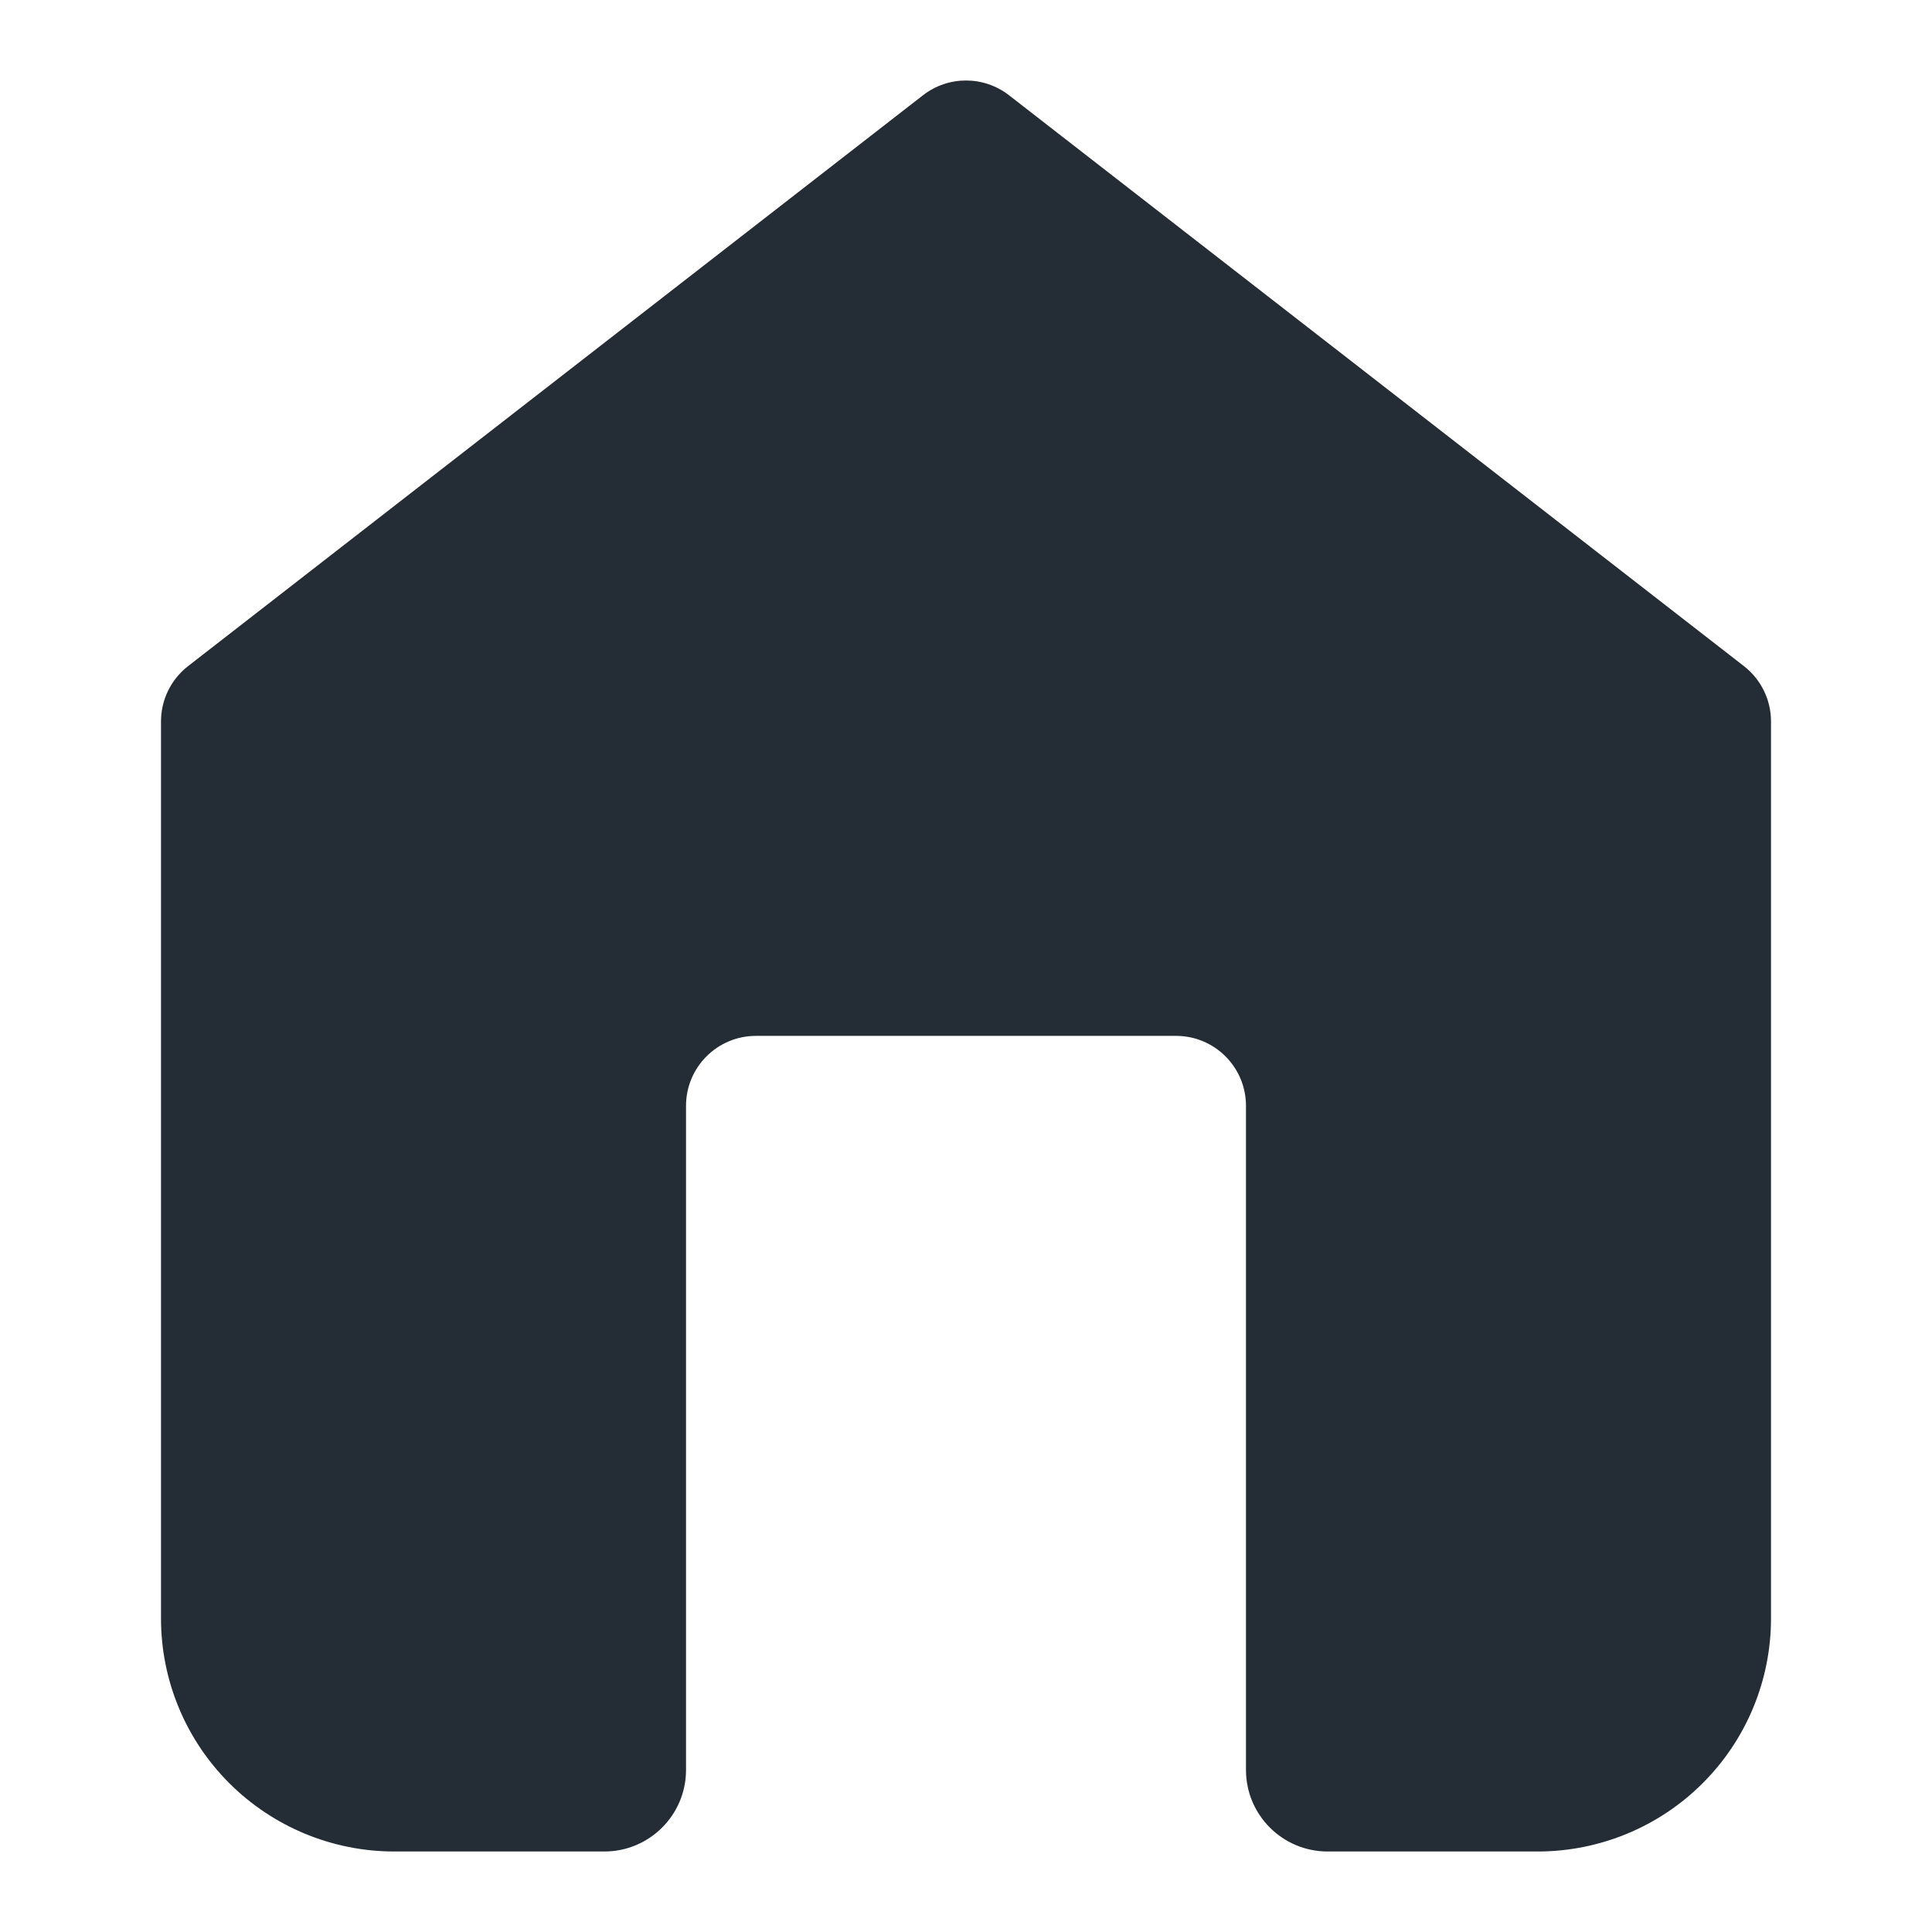
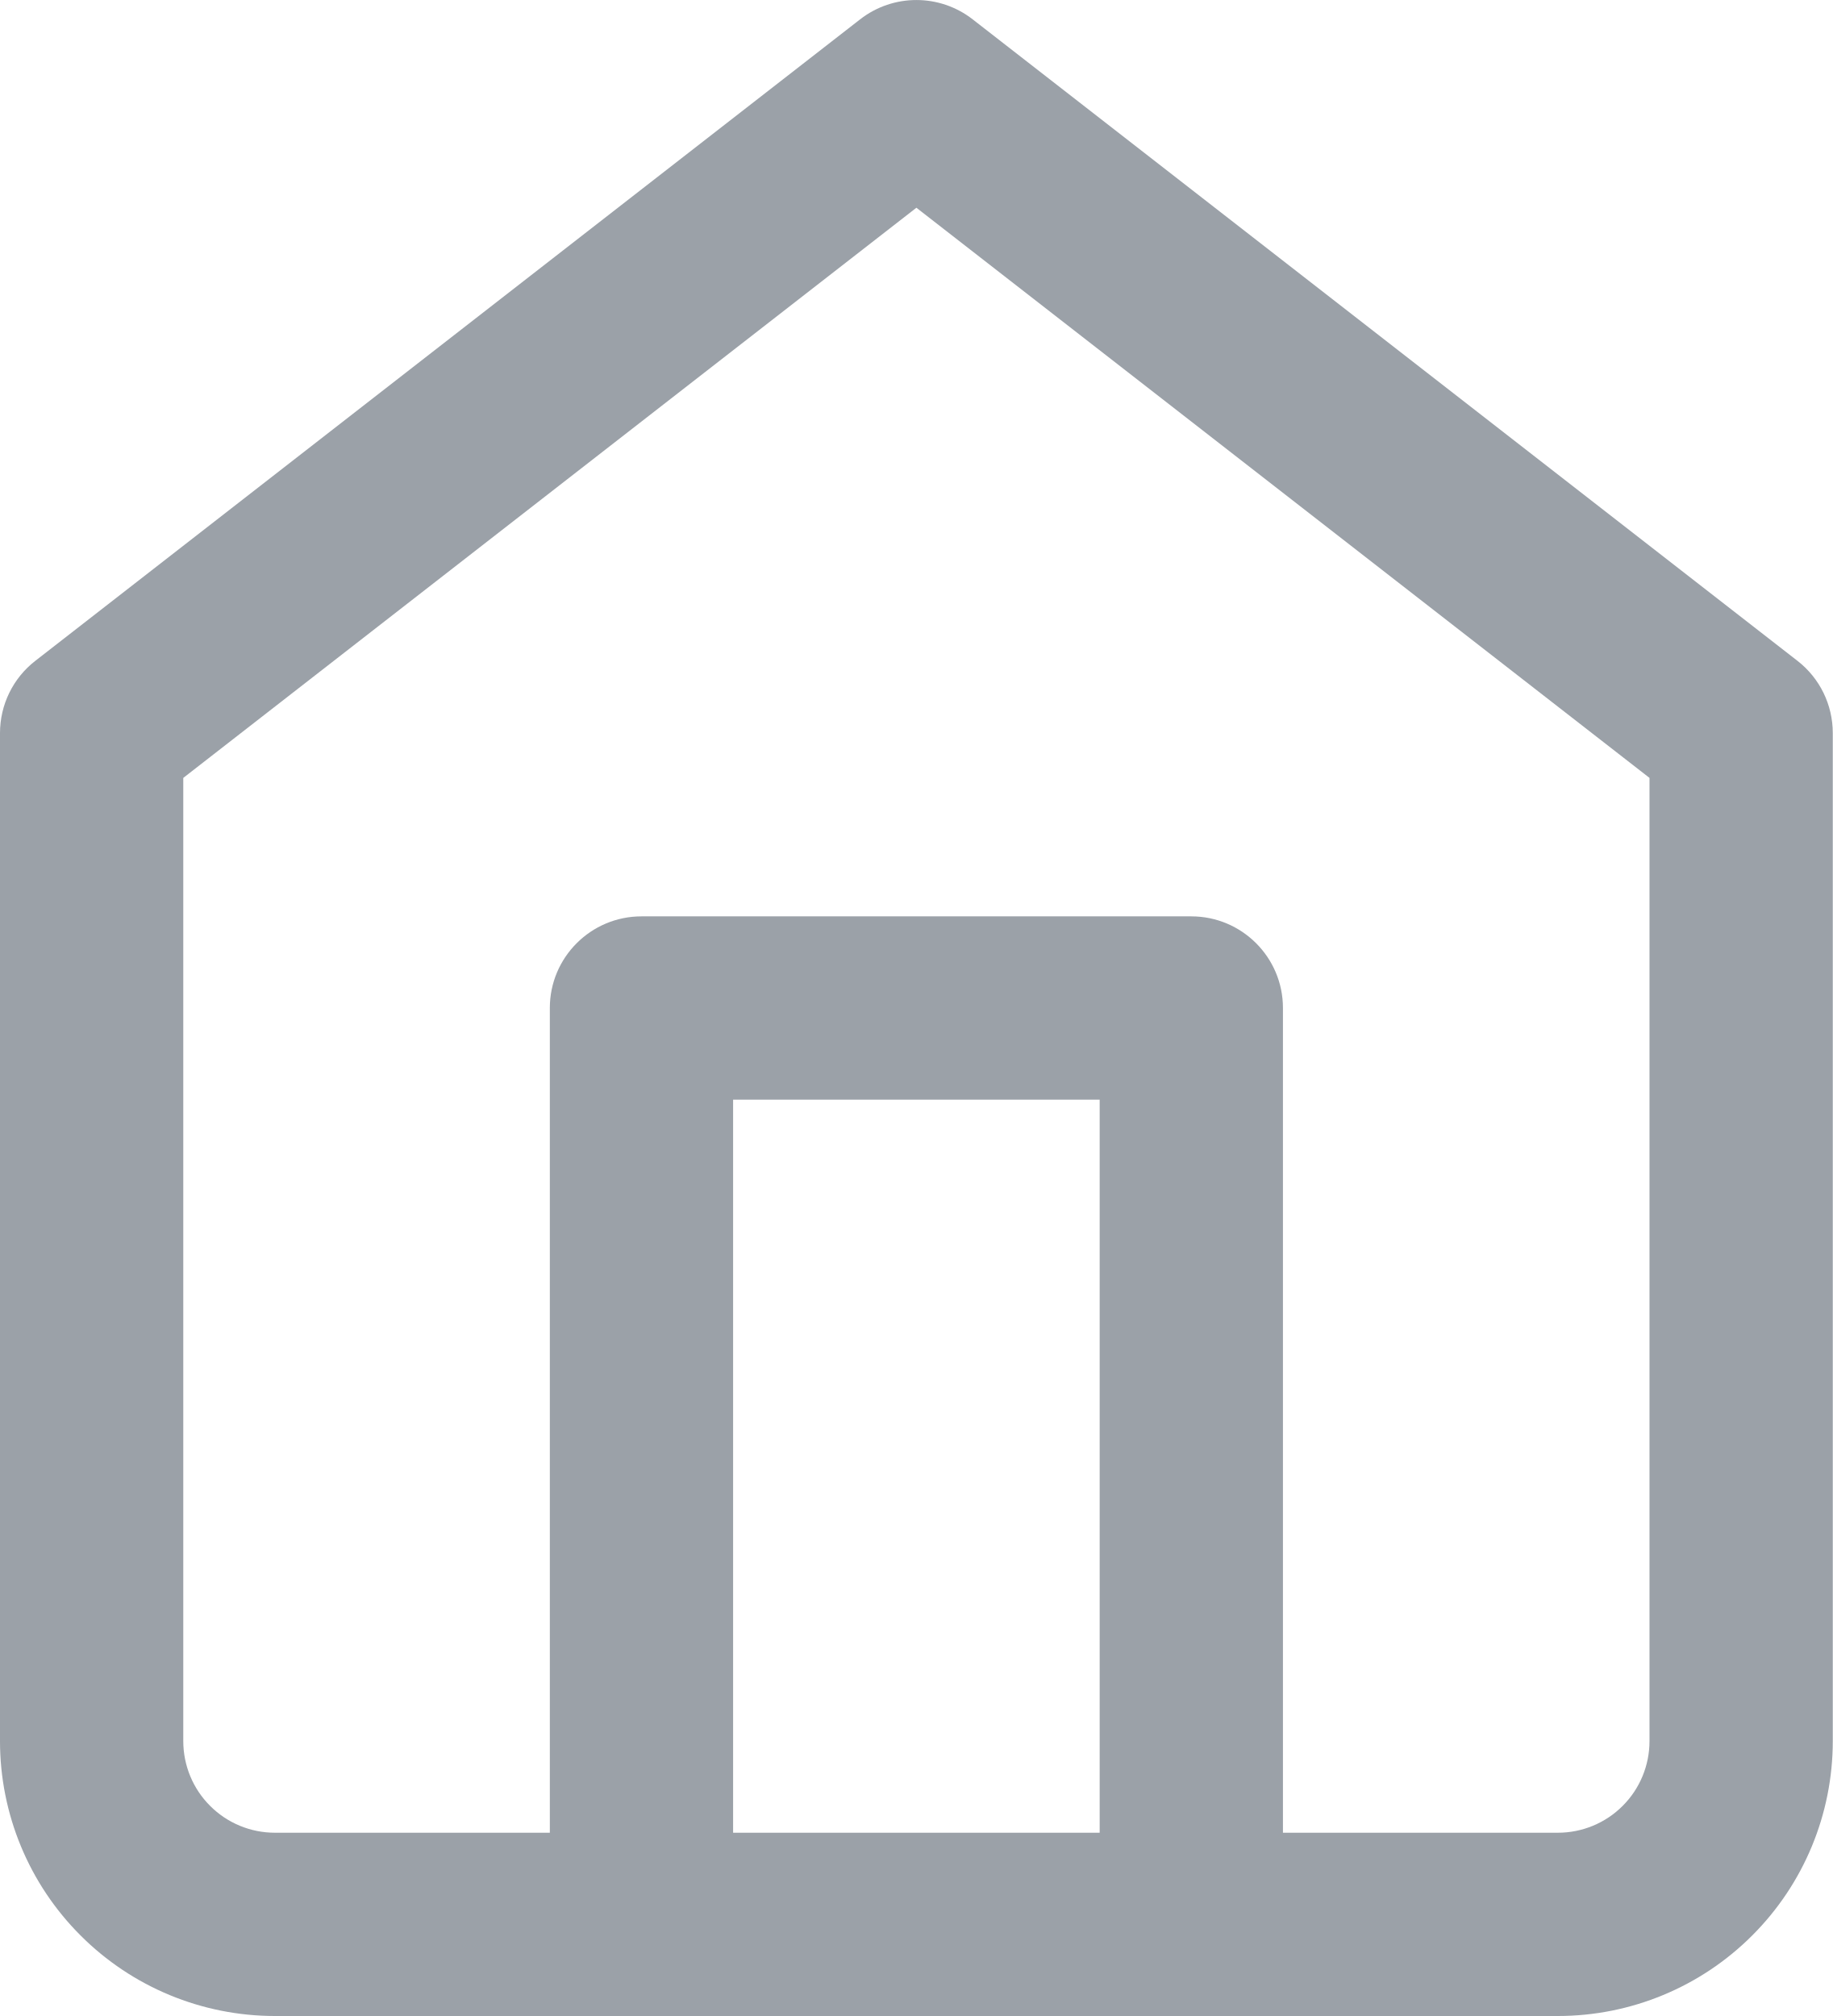
- <svg xmlns="http://www.w3.org/2000/svg" width="24" height="24" viewBox="0 0 24 24" fill="none">
-   <path d="M12.534 1.183C12.22 0.939 11.78 0.939 11.466 1.183L2.336 8.275C2.124 8.44 2 8.693 2 8.961V20.105C2 20.873 2.305 21.609 2.849 22.152C3.393 22.695 4.13 23 4.899 23H7.507C8.068 23 8.522 22.546 8.522 21.987V13.737C8.522 13.257 8.911 12.868 9.391 12.868H14.609C15.089 12.868 15.478 13.257 15.478 13.737V21.987C15.478 22.546 15.932 23 16.493 23H19.101C19.87 23 20.608 22.695 21.151 22.152C21.695 21.609 22 20.873 22 20.105V8.961C22 8.693 21.876 8.44 21.664 8.275L12.534 1.183Z" fill="#242D35" />
+ <svg xmlns="http://www.w3.org/2000/svg" width="20" height="22" viewBox="0 0 20 22" fill="none">
+   <path fill-rule="evenodd" clip-rule="evenodd" d="M10.614 0.211C10.253 -0.07 9.747 -0.07 9.386 0.211L0.386 7.211C0.142 7.4 0 7.691 0 8V19C0 19.796 0.316 20.559 0.879 21.121C1.441 21.684 2.204 22 3 22H17C17.796 22 18.559 21.684 19.121 21.121C19.684 20.559 20 19.796 20 19V8C20 7.691 19.858 7.4 19.614 7.211L10.614 0.211ZM14 20H17C17.265 20 17.52 19.895 17.707 19.707C17.895 19.52 18 19.265 18 19V8.489L10 2.267L2 8.489V19C2 19.265 2.105 19.52 2.293 19.707C2.48 19.895 2.735 20 3 20H6V11C6 10.448 6.448 10 7 10H13C13.552 10 14 10.448 14 11V20ZM8 20V12H12V20H8Z" fill="#9BA1A8" />
</svg>
